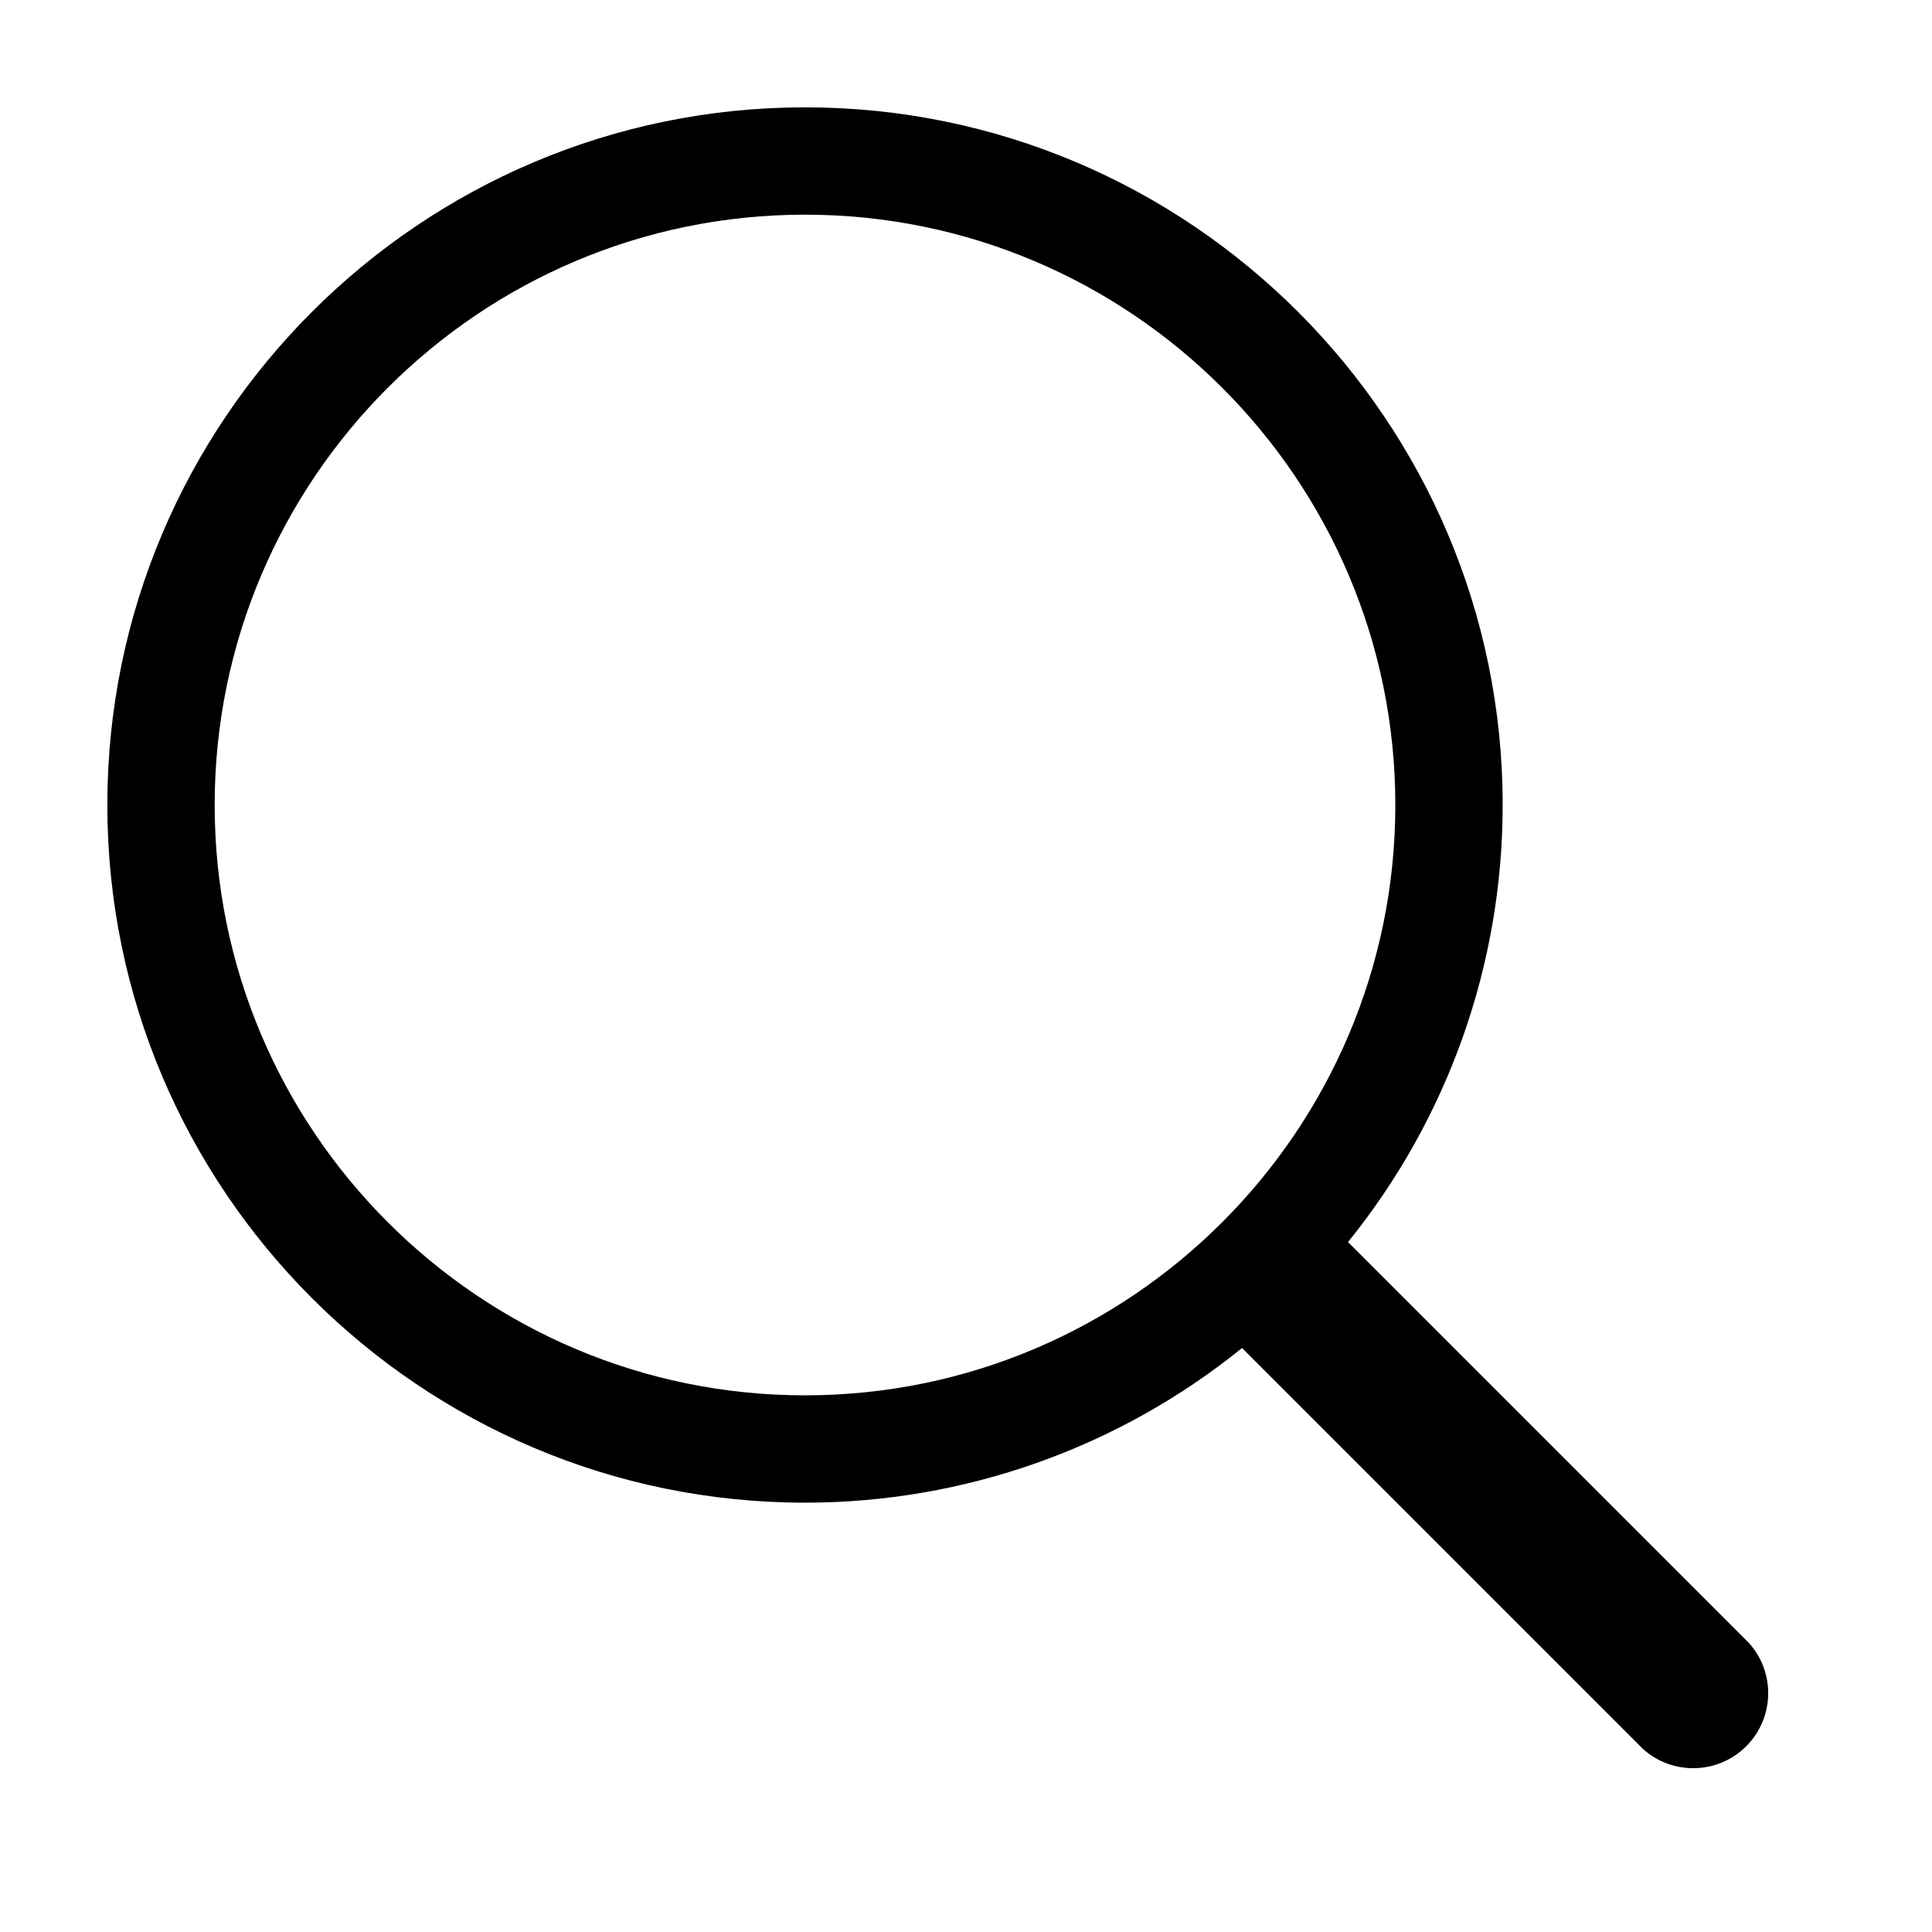
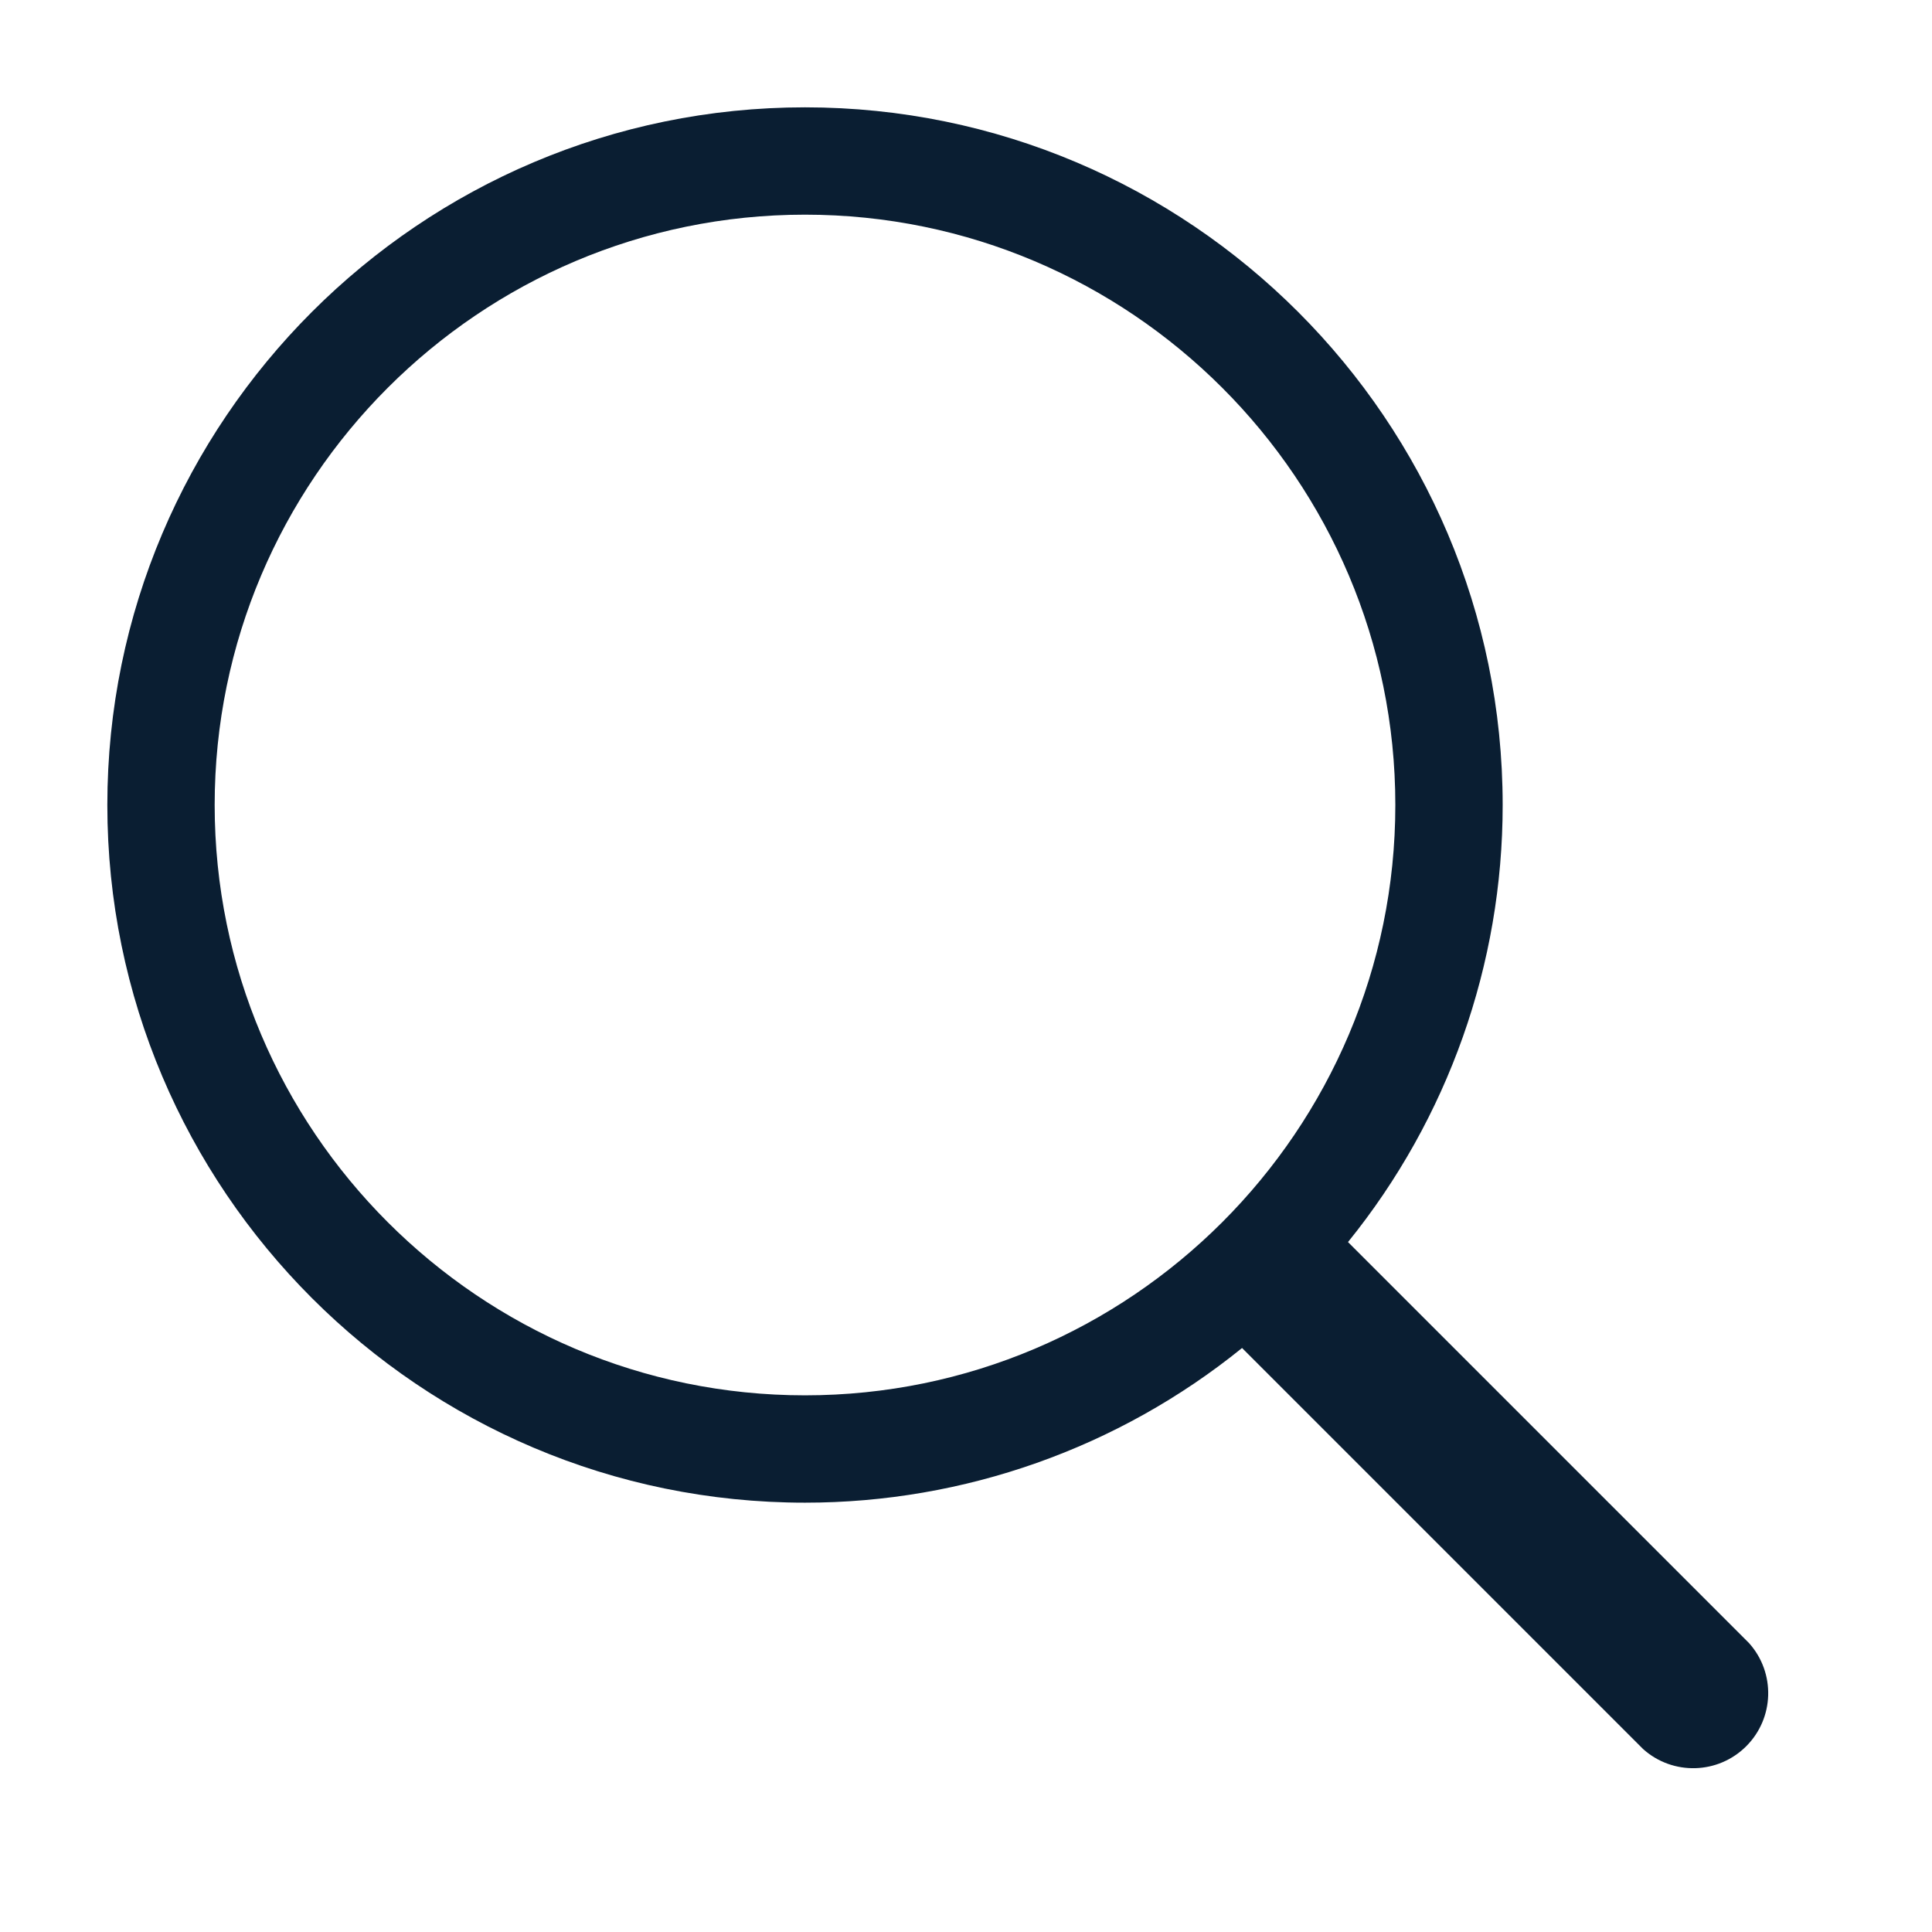
<svg xmlns="http://www.w3.org/2000/svg" version="1.0" width="18" height="18" viewBox="0 0 18 18">
-   <path d="M7.5 14a6.468 6.468 0 0 0 4.072-1.441l3.737 3.737a.699.699 0 0 0 .987-.987l-3.737-3.737A6.468 6.468 0 0 0 14 7.5C14 3.916 11.084 1 7.5 1S1 3.916 1 7.5 3.916 14 7.5 14zm0-12C10.533 2 13 4.468 13 7.5S10.533 13 7.5 13 2 10.532 2 7.5 4.467 2 7.5 2z" />
+   <path fill="#0a1e32" d="M7.5 14a6.468 6.468 0 0 0 4.072-1.441l3.737 3.737a.699.699 0 0 0 .987-.987l-3.737-3.737A6.468 6.468 0 0 0 14 7.5C14 3.916 11.084 1 7.5 1S1 3.916 1 7.5 3.916 14 7.5 14zm0-12C10.533 2 13 4.468 13 7.5S10.533 13 7.5 13 2 10.532 2 7.5 4.467 2 7.5 2z" />
</svg>
